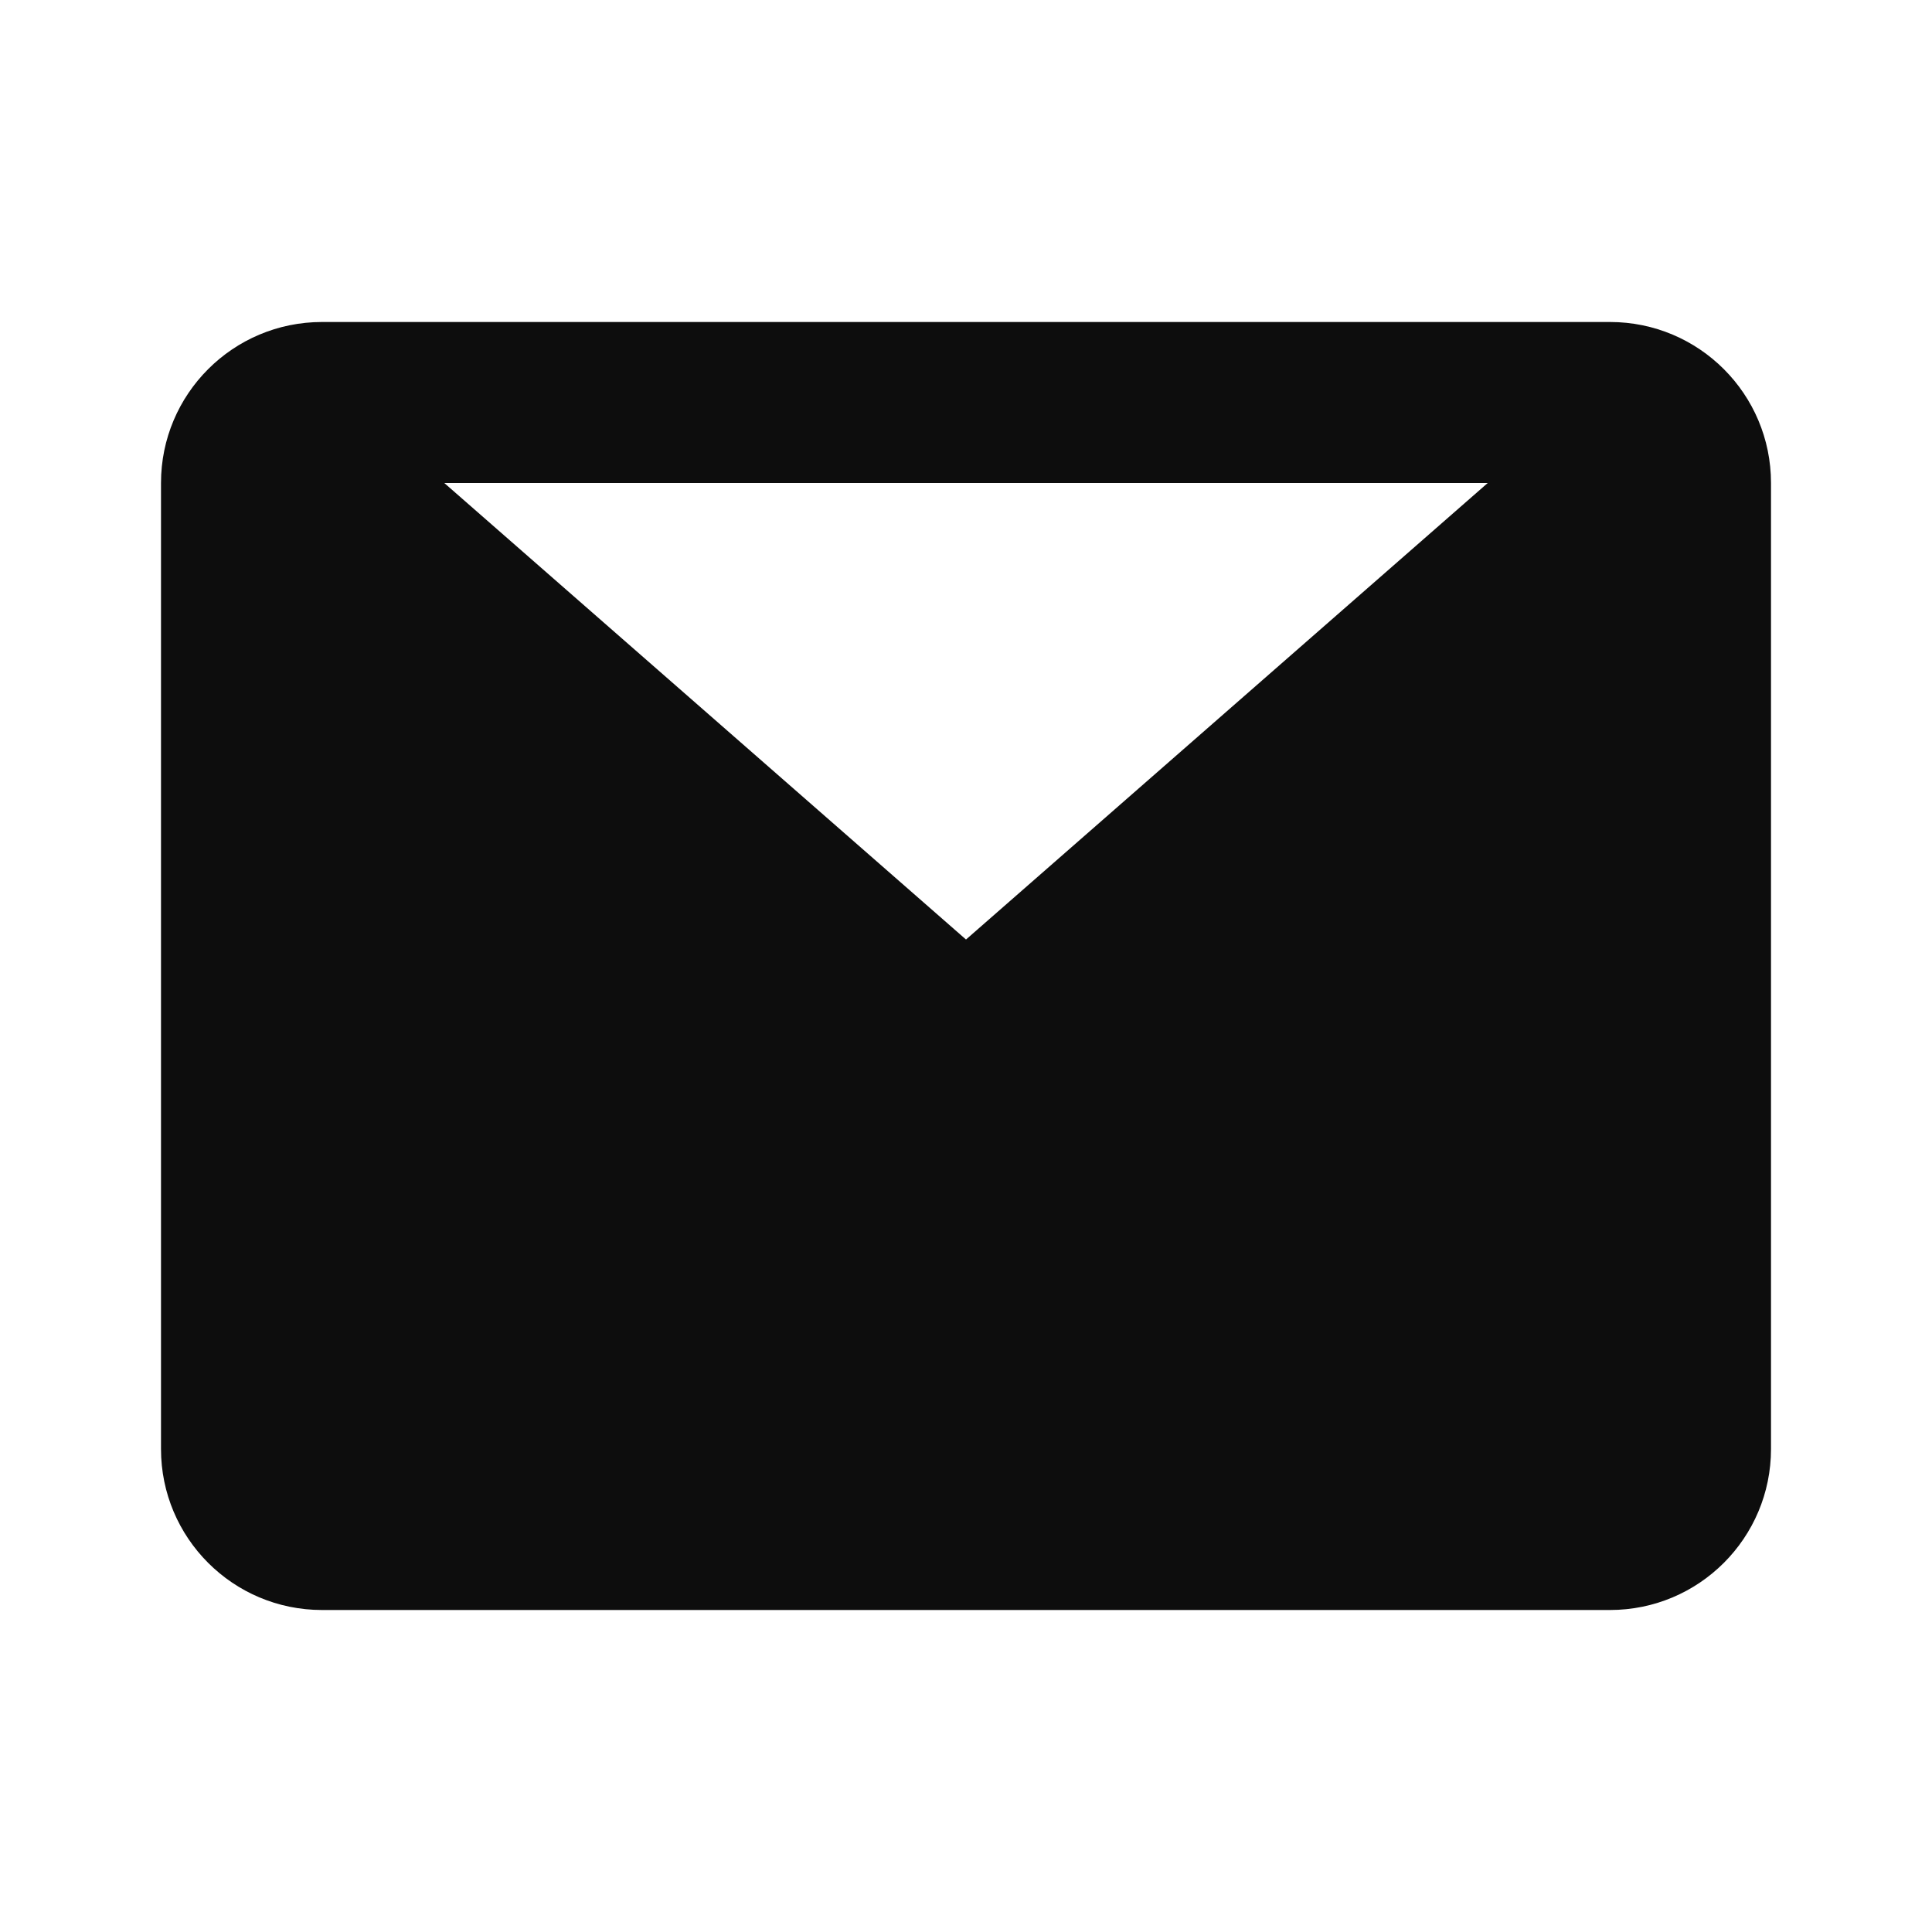
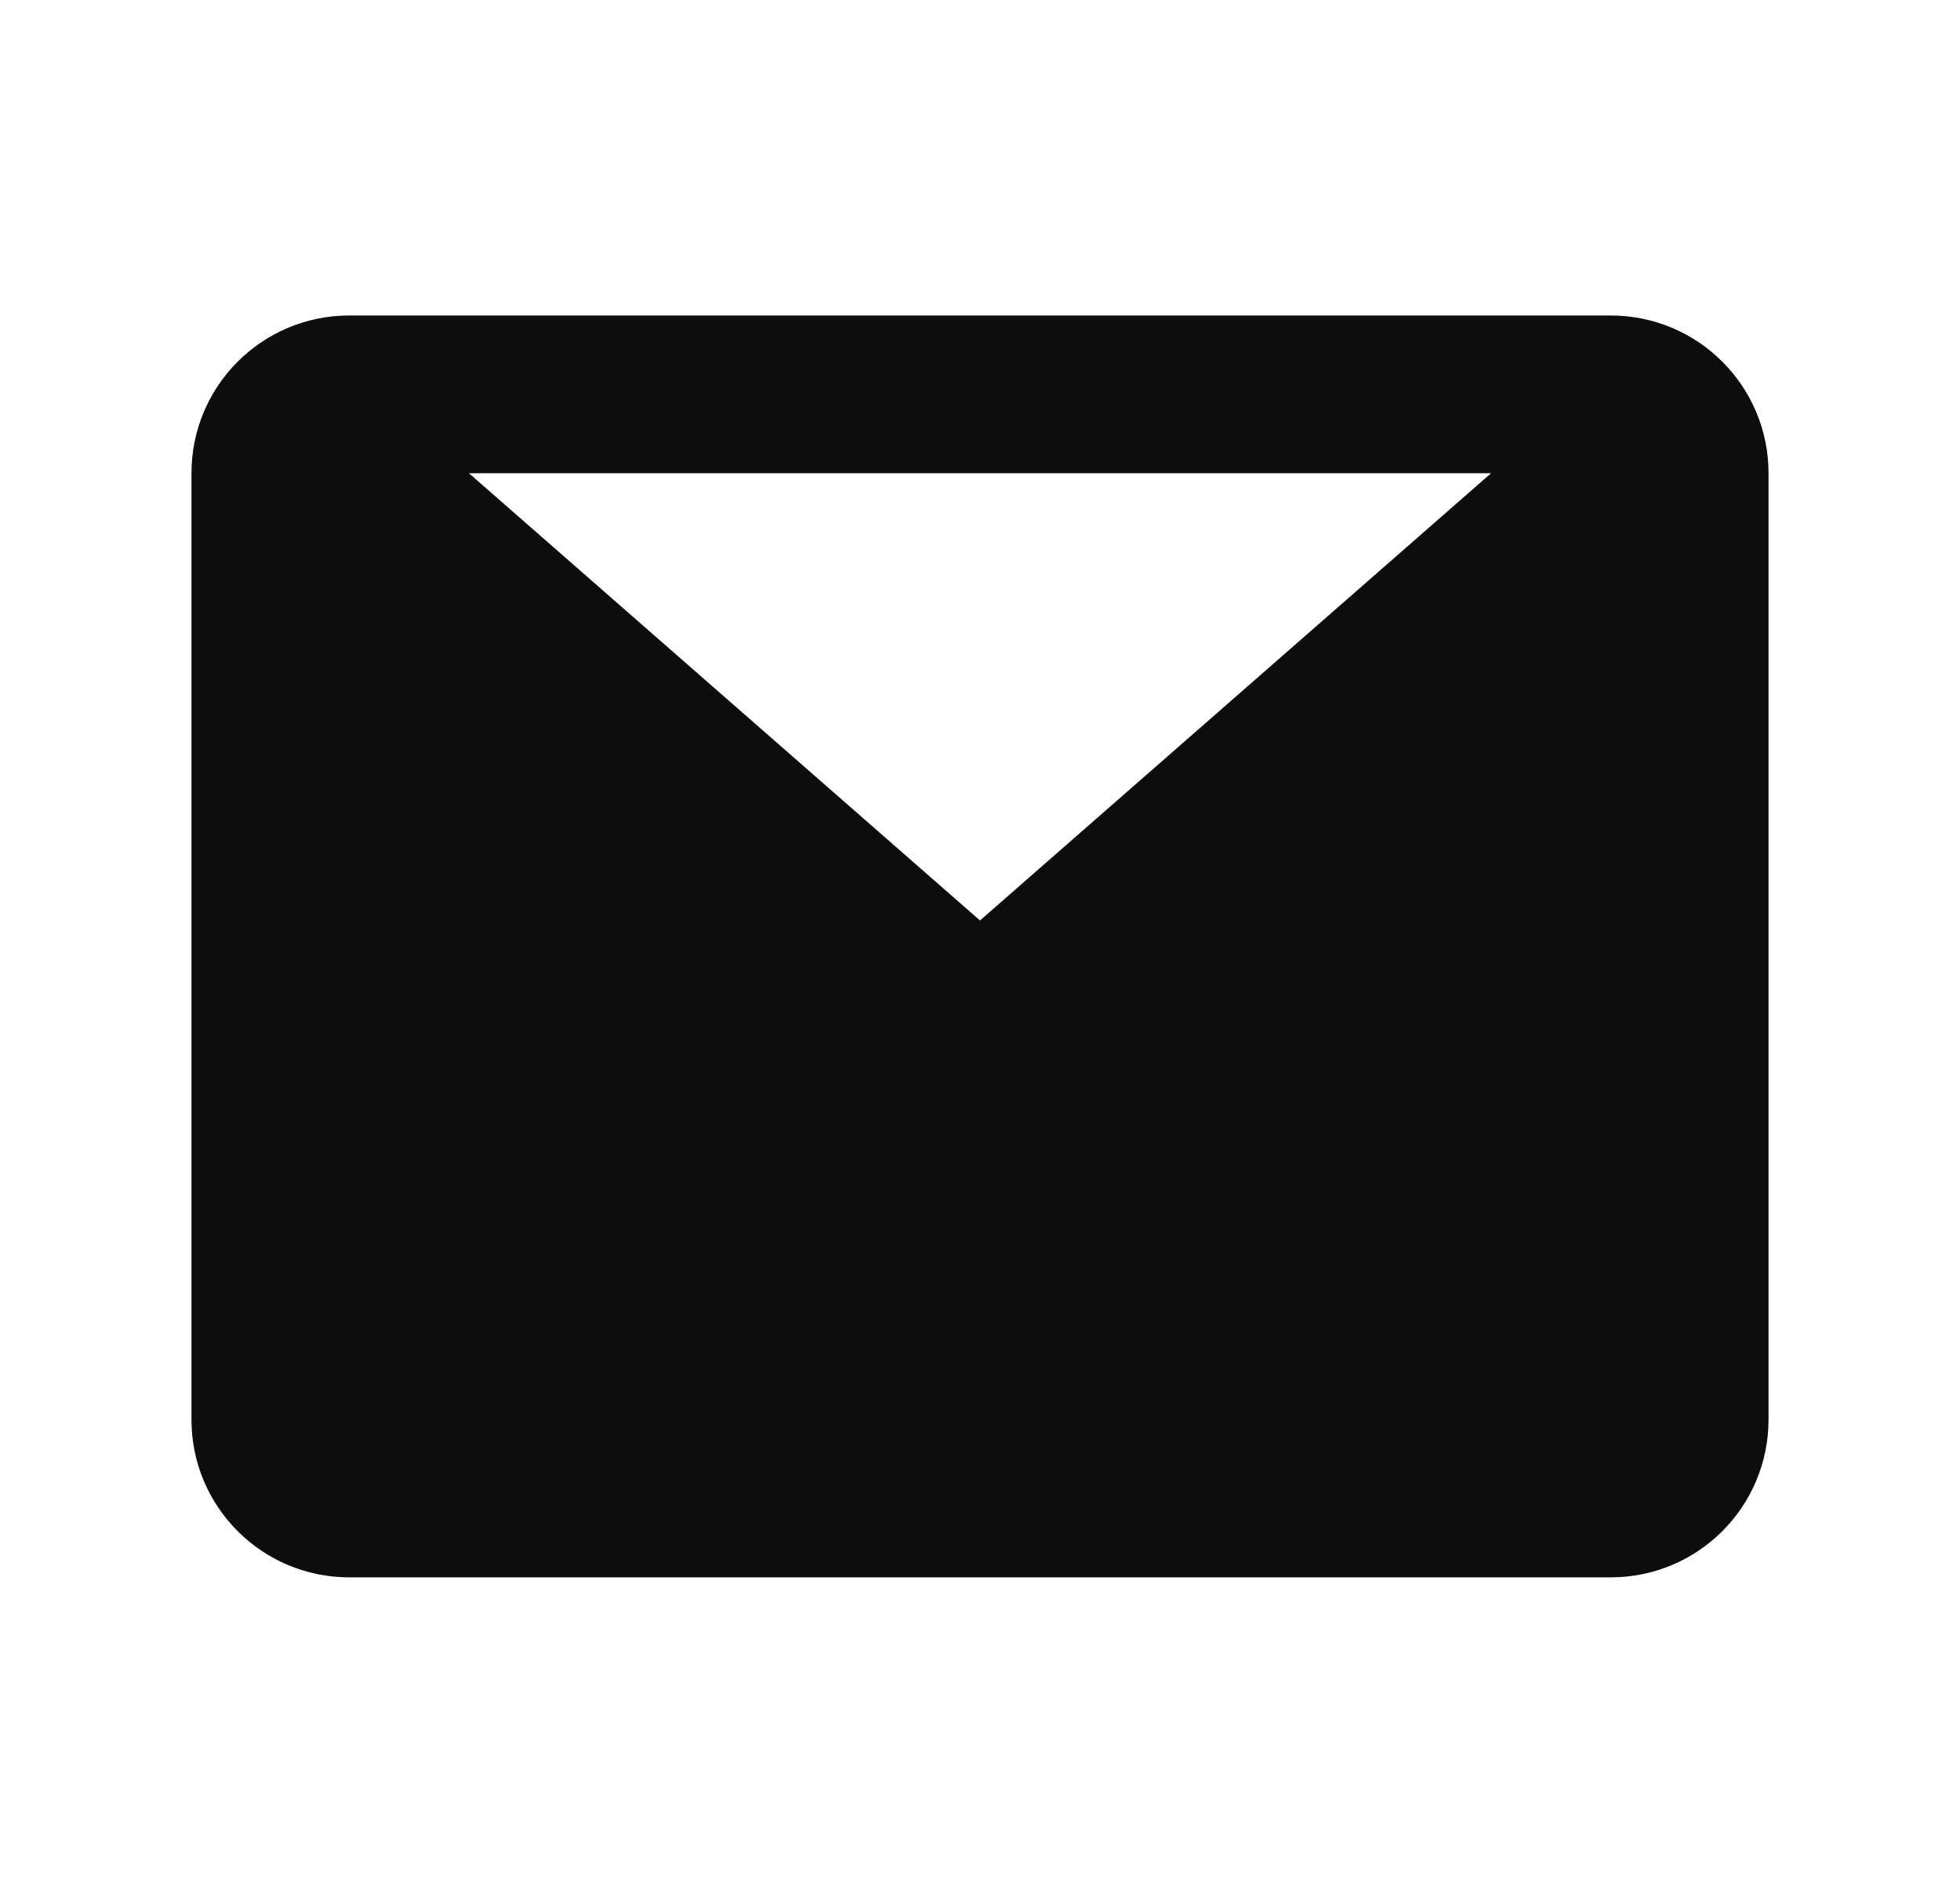
- <svg xmlns="http://www.w3.org/2000/svg" width="24" height="24" viewBox="0 0 24 24" fill="none">
-   <path d="M2 6C2 4.895 2.895 4 4 4H20C21.105 4 22 4.895 22 6V18C22 19.105 21.105 20 20 20H4C2.895 20 2 19.105 2 18V6ZM5.519 6L12 11.671L18.481 6H5.519Z" fill="#0D0D0D" />
+ <svg xmlns="http://www.w3.org/2000/svg" width="29" height="28" viewBox="0 0 29 28" fill="none">
+   <path d="M2.833 7C2.833 5.711 3.878 4.667 5.167 4.667H23.833C25.122 4.667 26.167 5.711 26.167 7V21C26.167 22.289 25.122 23.333 23.833 23.333H5.167C3.878 23.333 2.833 22.289 2.833 21V7ZM6.938 7L14.5 13.616L22.062 7H6.938Z" fill="#0D0D0D" />
</svg>
